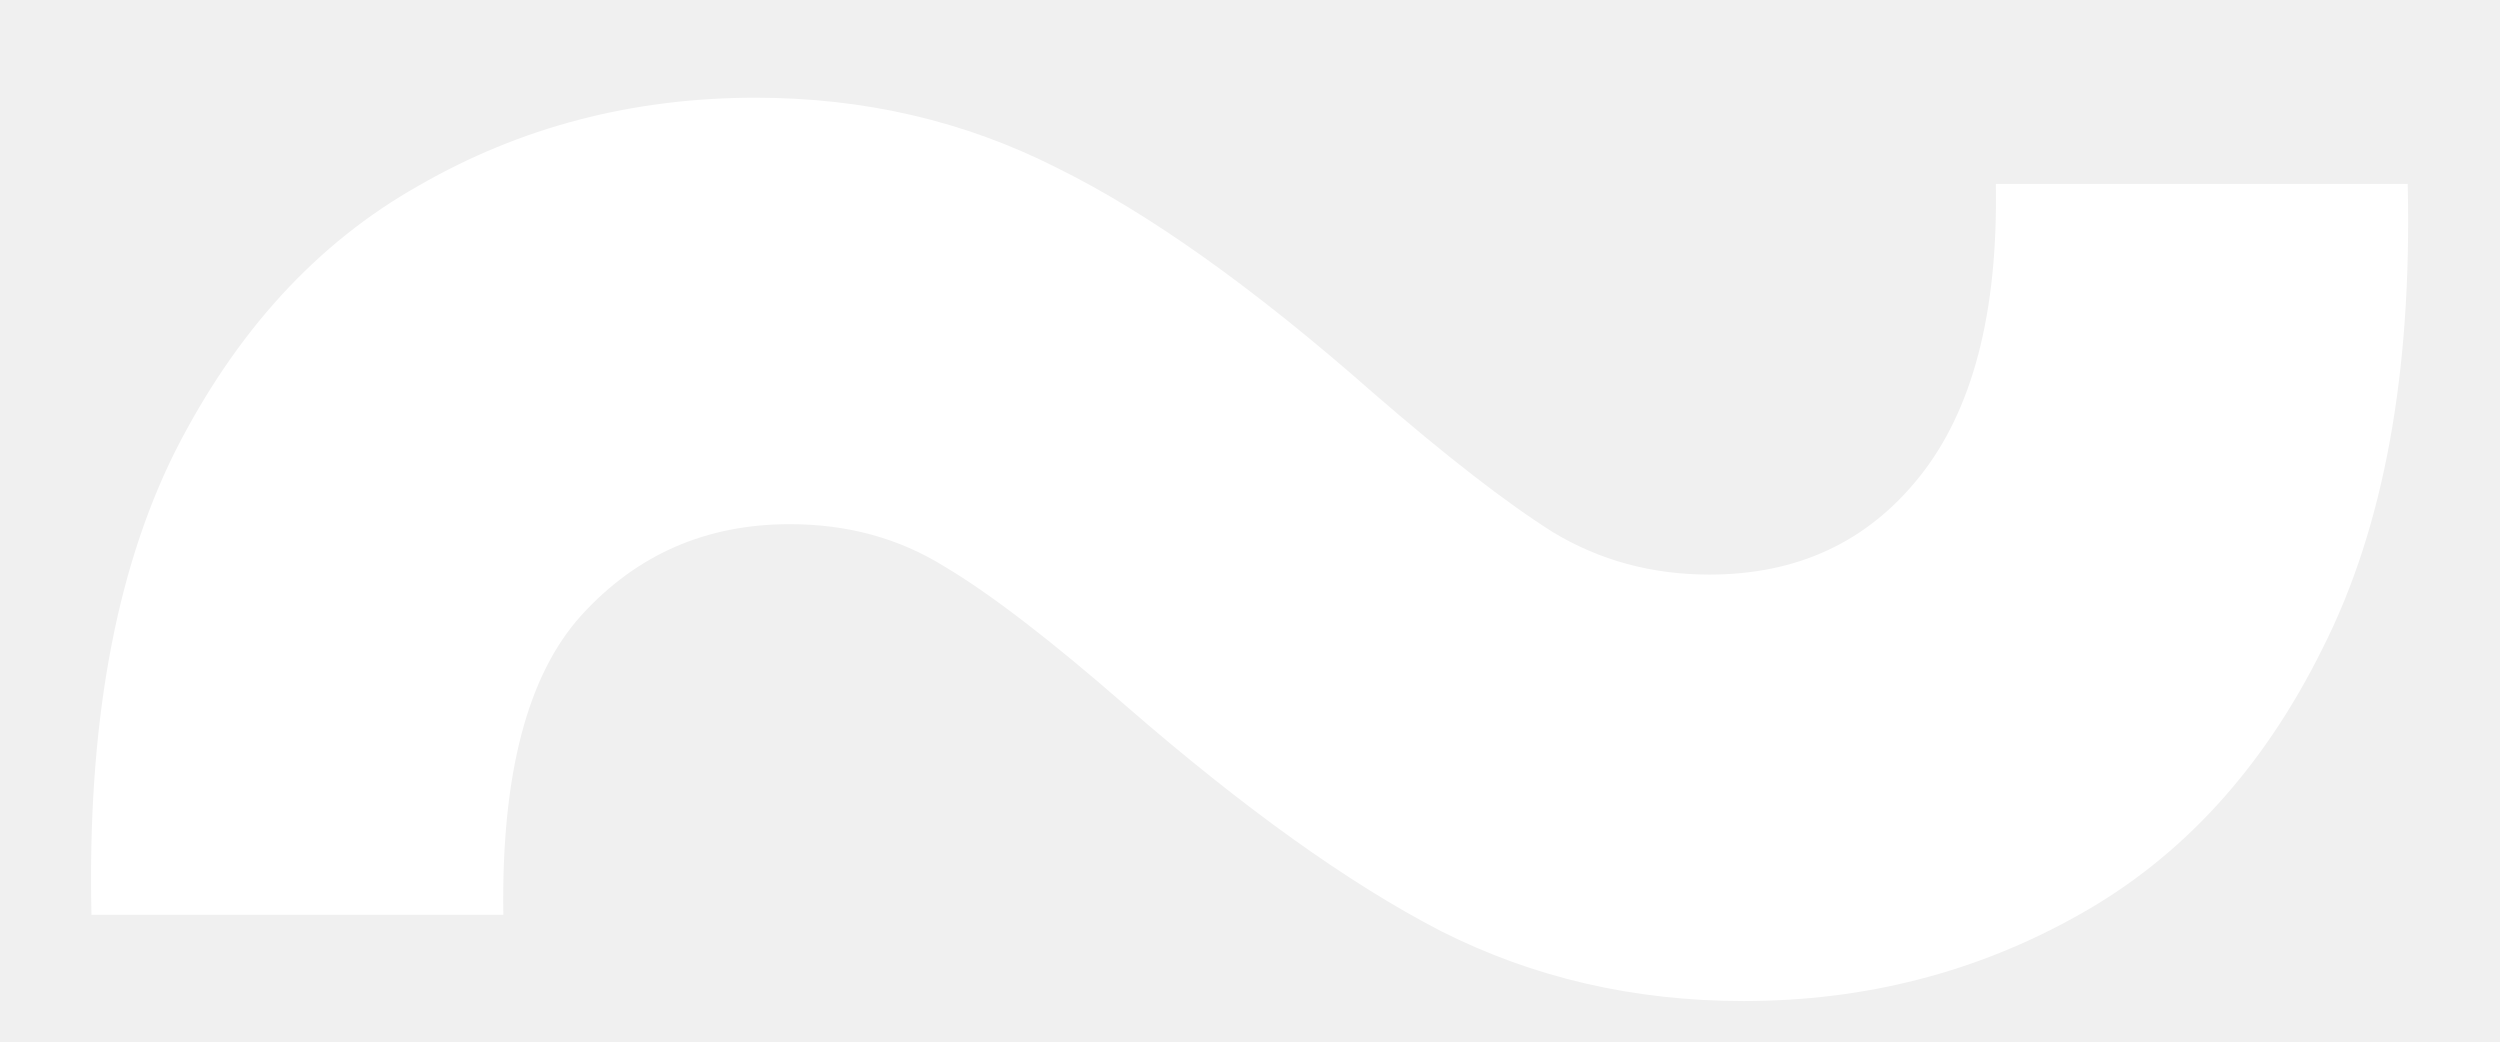
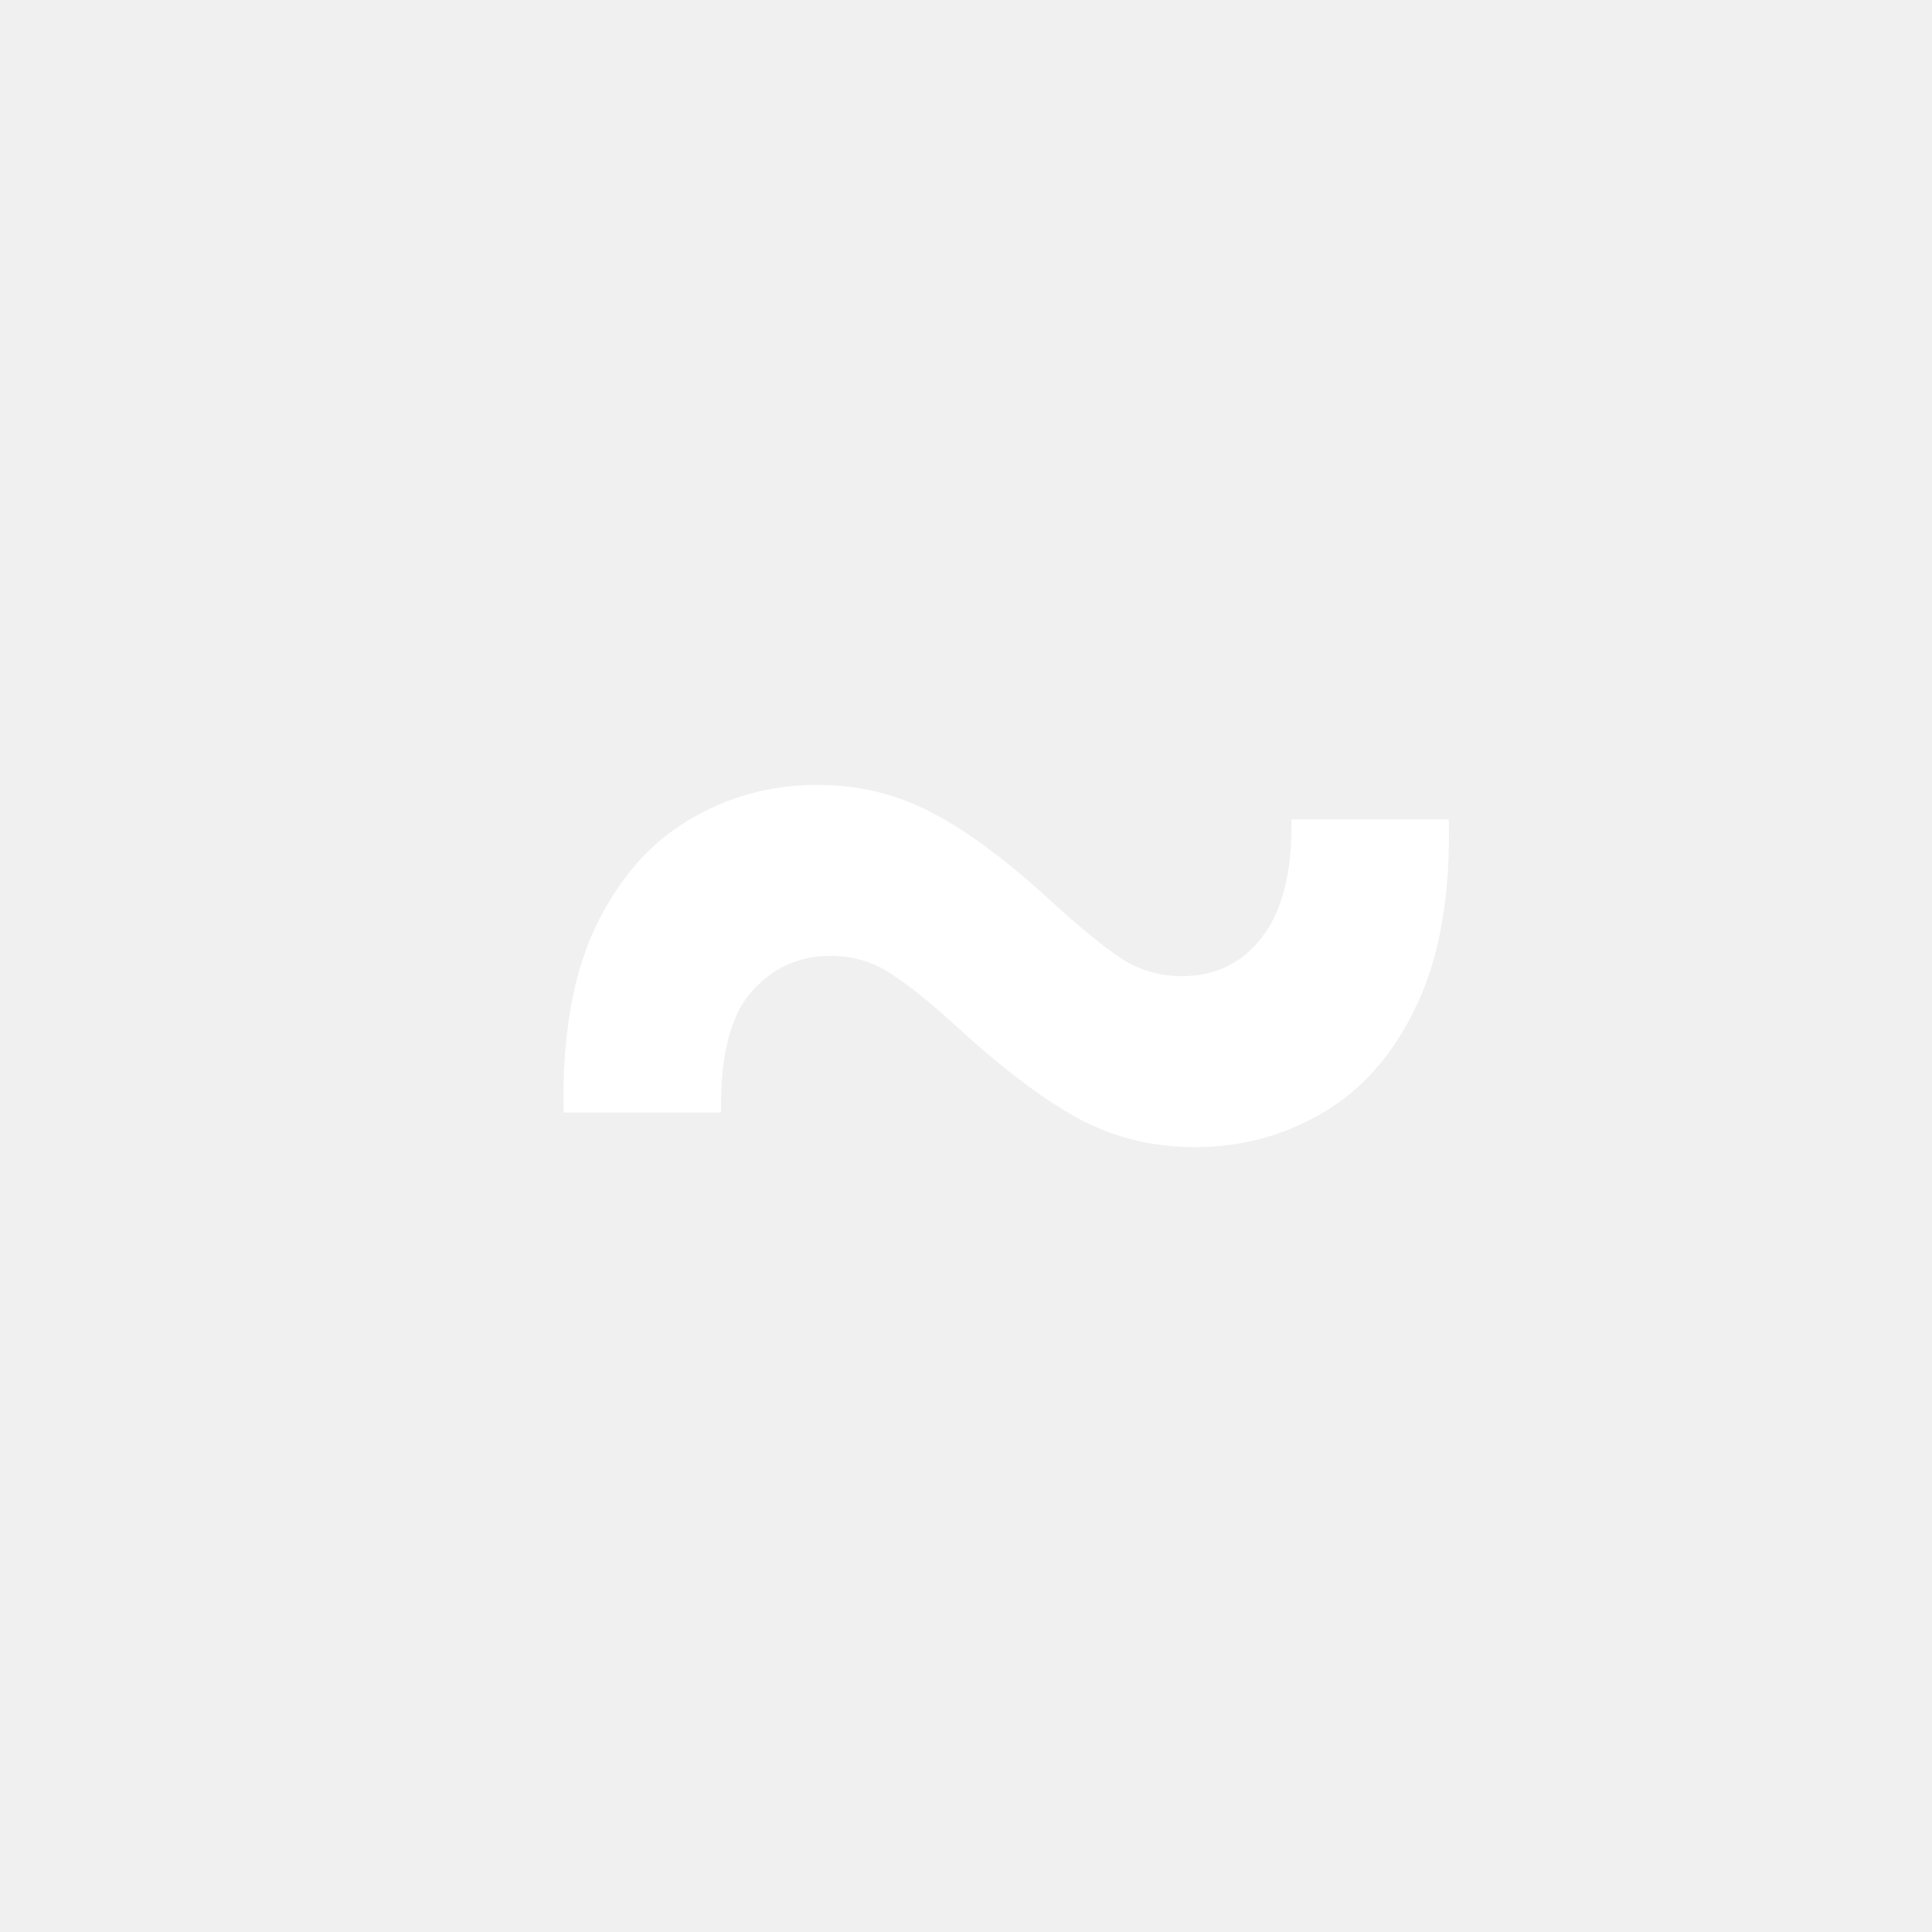
- <svg xmlns="http://www.w3.org/2000/svg" width="12" height="5" viewBox="0 0 12 5" fill="none">
-   <path d="M0.439 4.391C0.419 3.49 0.551 2.75 0.838 2.172C1.13 1.594 1.52 1.167 2.01 0.891C2.499 0.609 3.038 0.469 3.627 0.469C4.148 0.469 4.63 0.581 5.072 0.805C5.515 1.023 6.02 1.383 6.588 1.883C6.942 2.19 7.231 2.414 7.455 2.555C7.679 2.69 7.929 2.758 8.205 2.758C8.627 2.758 8.963 2.602 9.213 2.289C9.468 1.971 9.591 1.503 9.58 0.883H11.557C11.578 1.789 11.442 2.531 11.15 3.109C10.864 3.688 10.473 4.115 9.979 4.391C9.489 4.667 8.952 4.805 8.369 4.805C7.843 4.805 7.359 4.693 6.916 4.469C6.473 4.24 5.971 3.88 5.408 3.391C5.044 3.073 4.752 2.849 4.533 2.719C4.314 2.583 4.067 2.516 3.791 2.516C3.39 2.516 3.057 2.661 2.791 2.953C2.531 3.24 2.406 3.719 2.416 4.391H0.439Z" fill="white" />
+ <svg xmlns="http://www.w3.org/2000/svg" width="24" height="24" viewBox="0 0 24 24" fill="none">
+   <path d="M7.002 13.82C6.981 12.885 7.113 12.118 7.396 11.518C7.685 10.918 8.071 10.474 8.555 10.188C9.04 9.896 9.573 9.75 10.155 9.75C10.67 9.75 11.146 9.866 11.584 10.099C12.022 10.326 12.522 10.699 13.083 11.218C13.434 11.537 13.72 11.769 13.941 11.915C14.163 12.055 14.41 12.126 14.683 12.126C15.1 12.126 15.432 11.963 15.68 11.639C15.932 11.309 16.053 10.823 16.043 10.18H17.998C18.018 11.12 17.885 11.89 17.596 12.491C17.313 13.091 16.926 13.534 16.437 13.82C15.953 14.107 15.422 14.25 14.845 14.25C14.325 14.25 13.846 14.134 13.408 13.901C12.97 13.664 12.473 13.29 11.917 12.782C11.556 12.453 11.268 12.22 11.051 12.085C10.835 11.945 10.59 11.874 10.317 11.874C9.92 11.874 9.591 12.026 9.328 12.328C9.07 12.626 8.947 13.123 8.957 13.82H7.002Z" fill="white" />
</svg>
